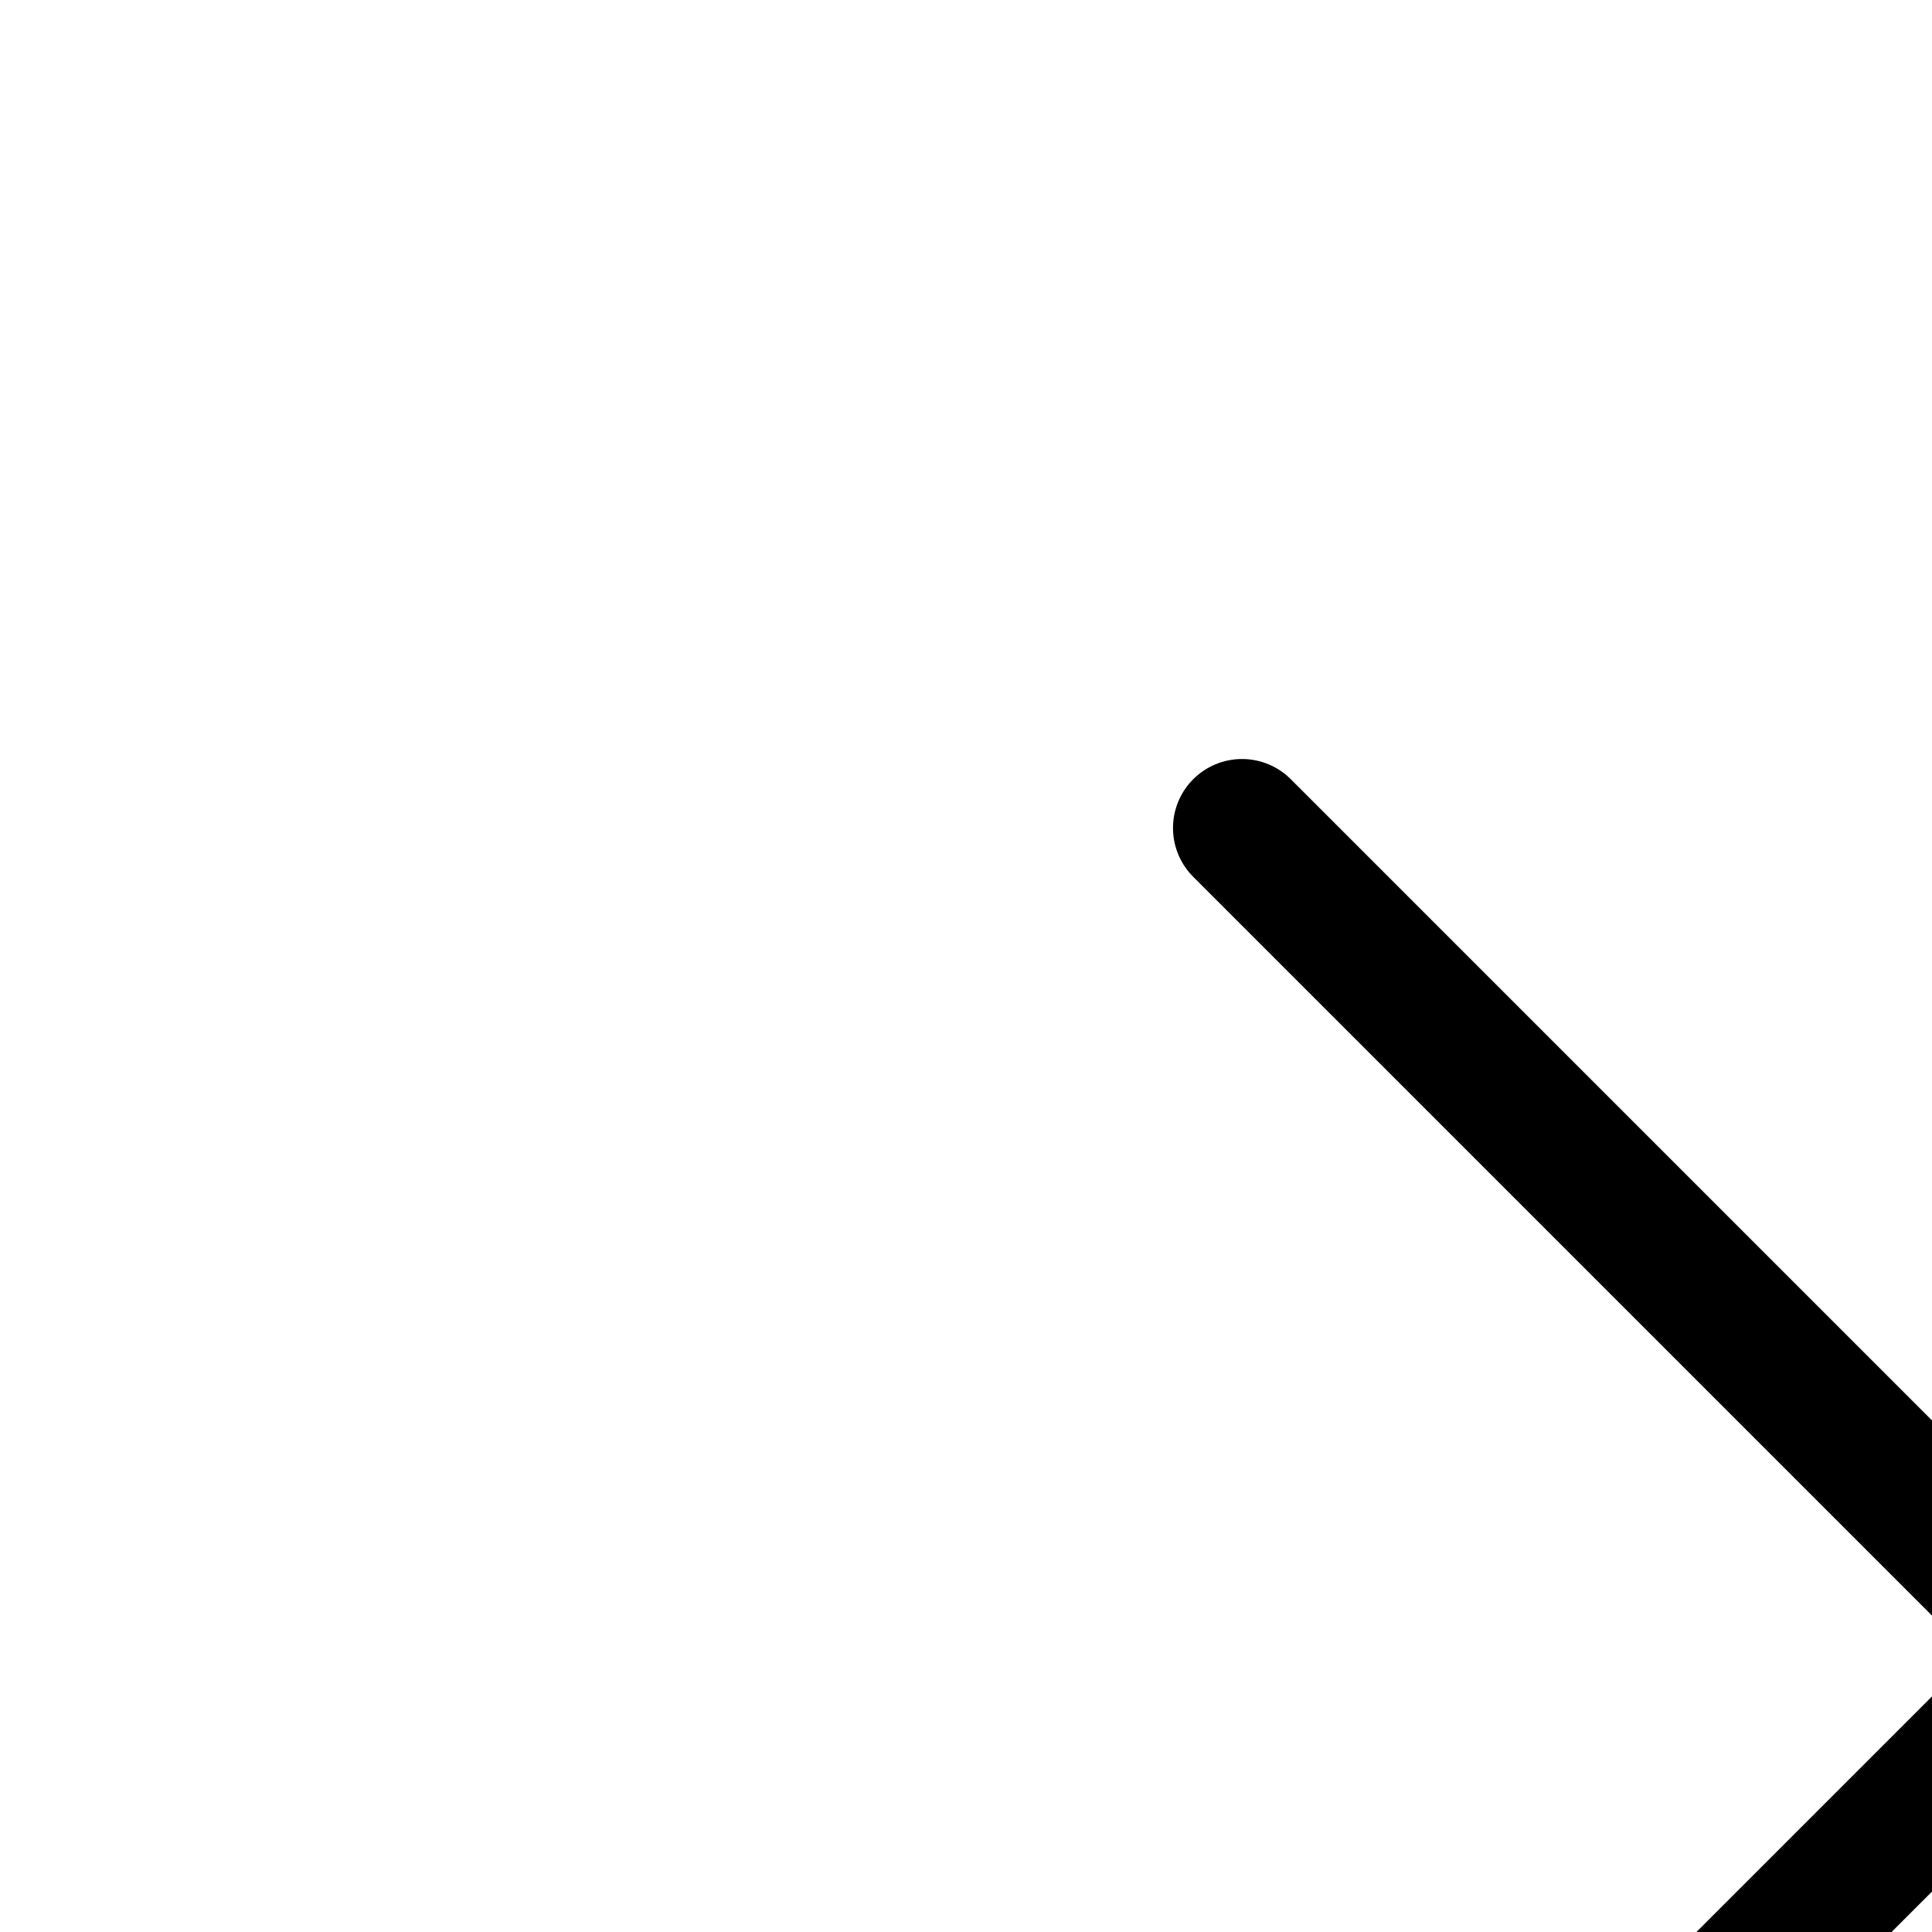
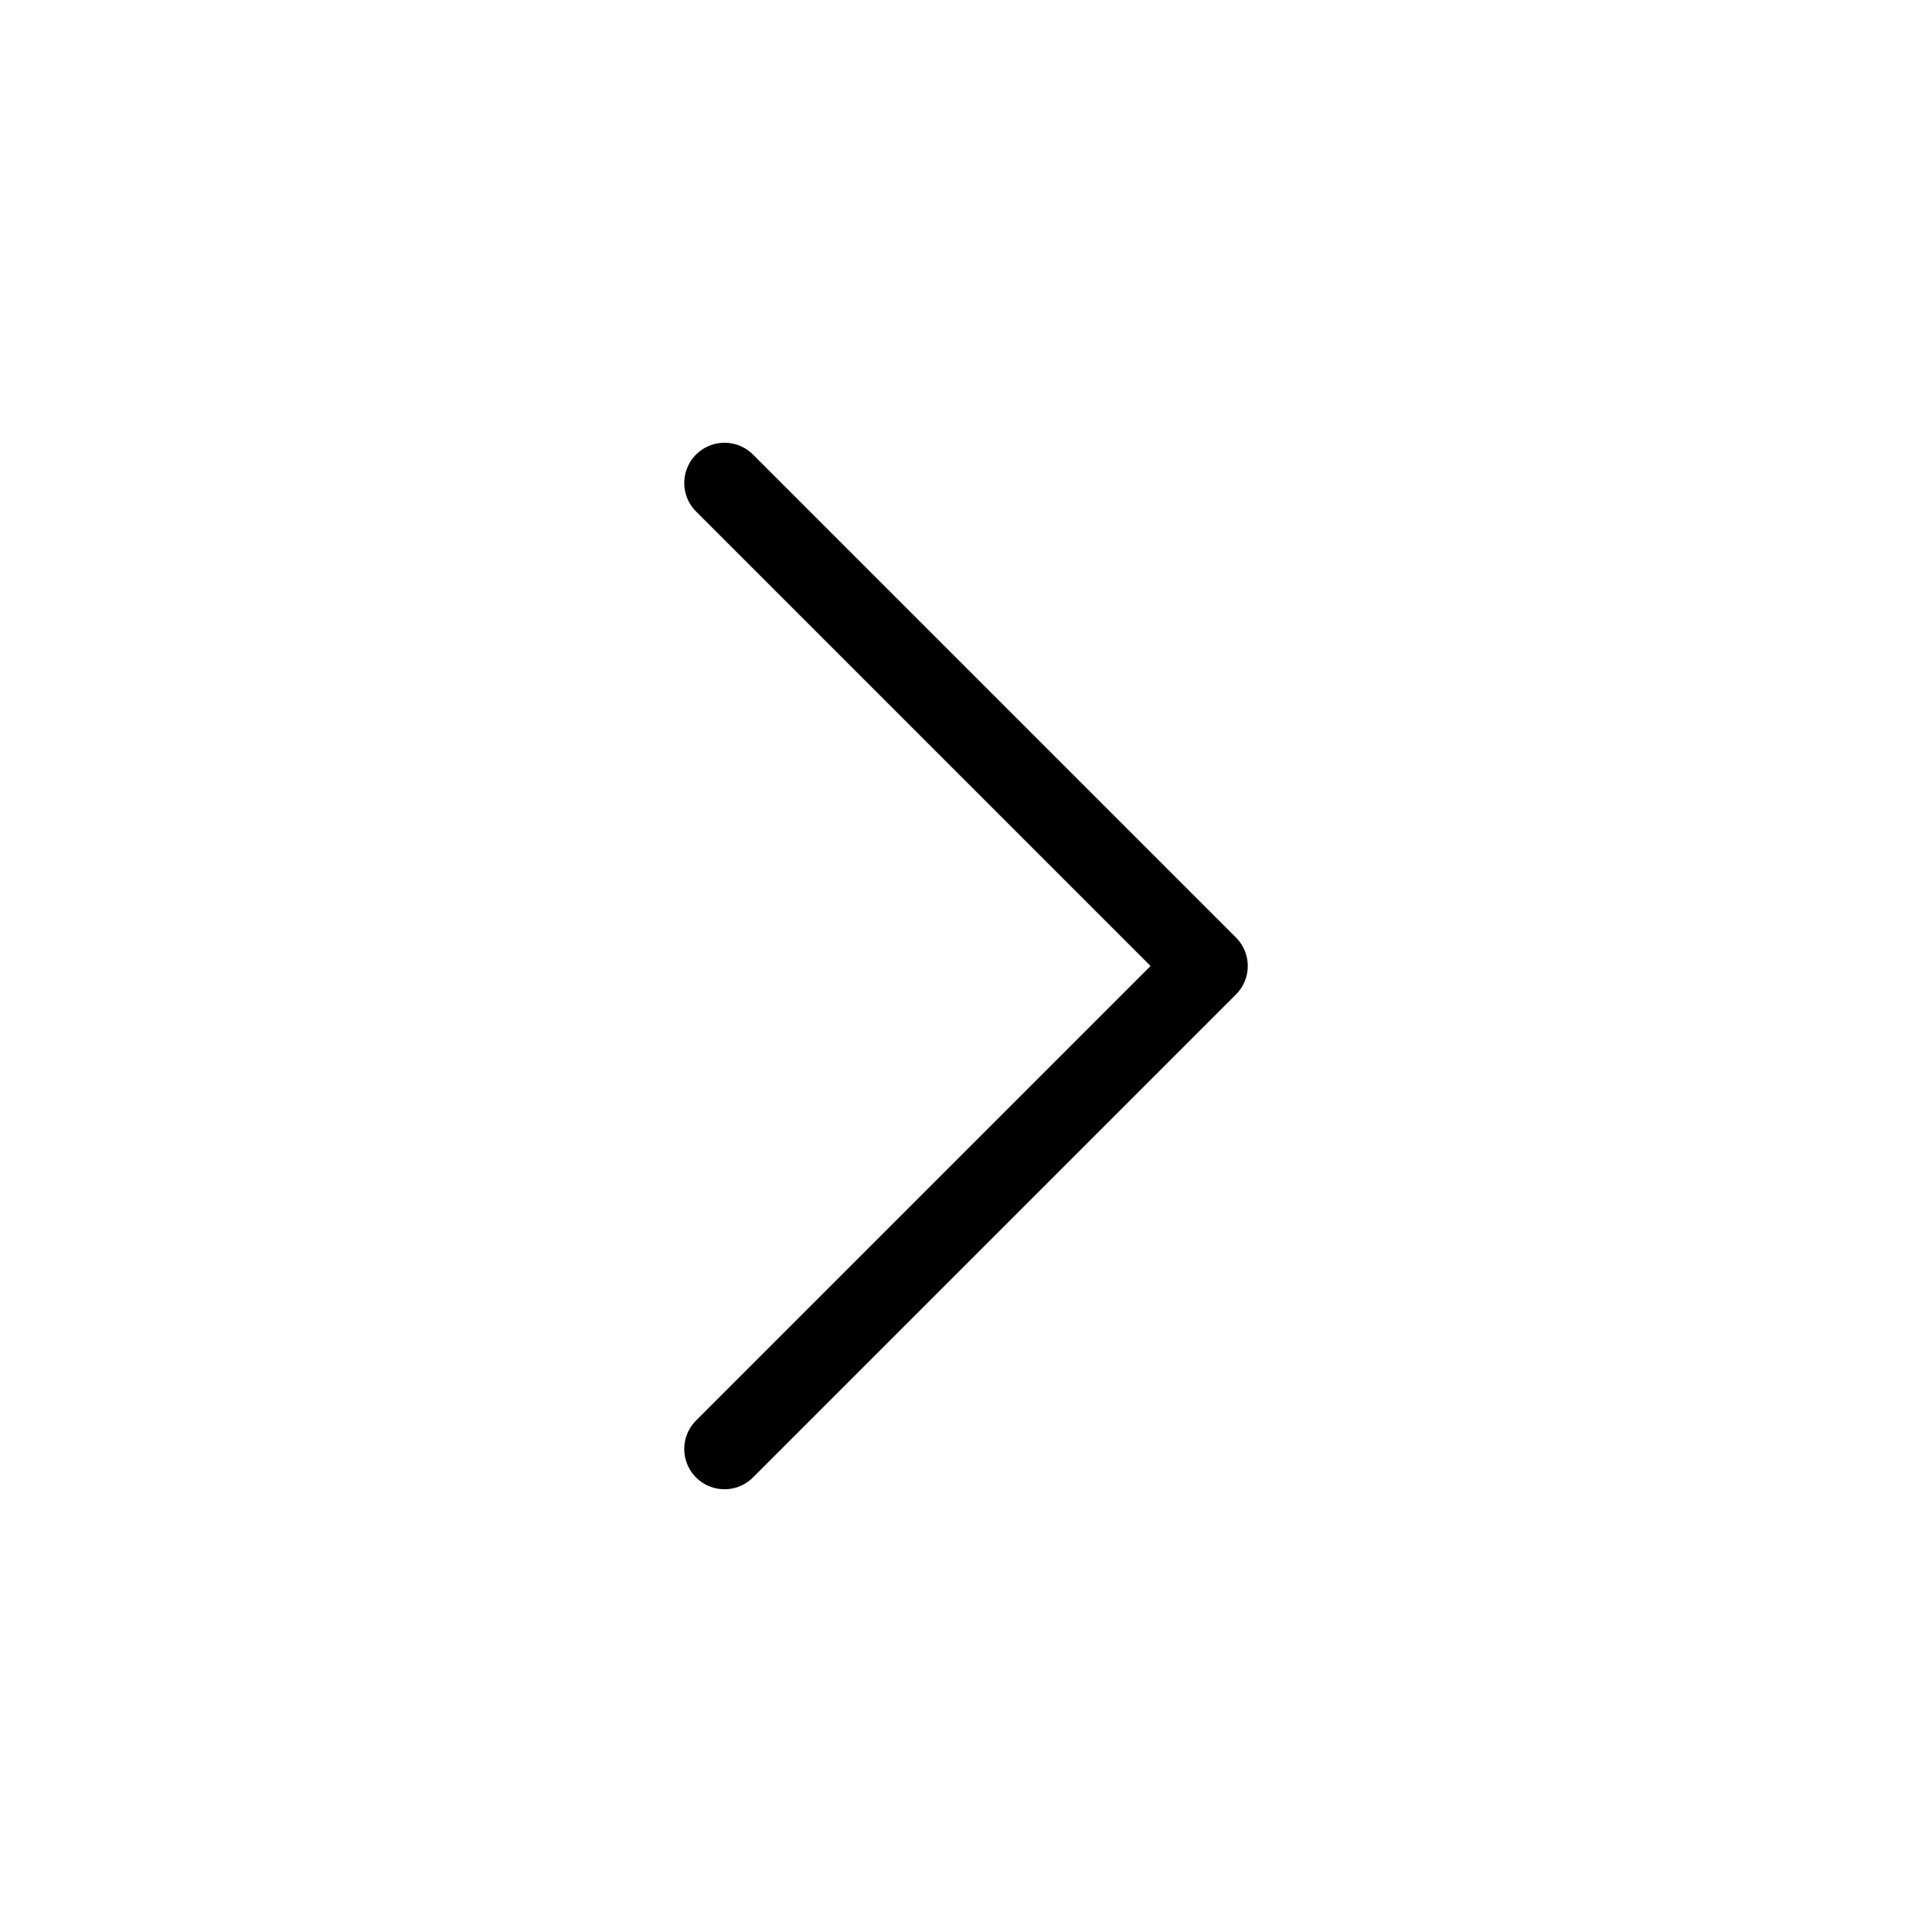
- <svg xmlns="http://www.w3.org/2000/svg" width="14" height="14" viewBox="0 0 14 14" fill="none" stroke="currentColor" stroke-width="1" stroke-linecap="round" stroke-linejoin="round" class="feather feather-chevron-right">
+ <svg xmlns="http://www.w3.org/2000/svg" width="24" height="24" viewBox="0 0 24 24" fill="none" stroke="currentColor" stroke-width="1" stroke-linecap="round" stroke-linejoin="round" class="feather feather-chevron-right">
  <polyline points="9 18 15 12 9 6" />
</svg>
